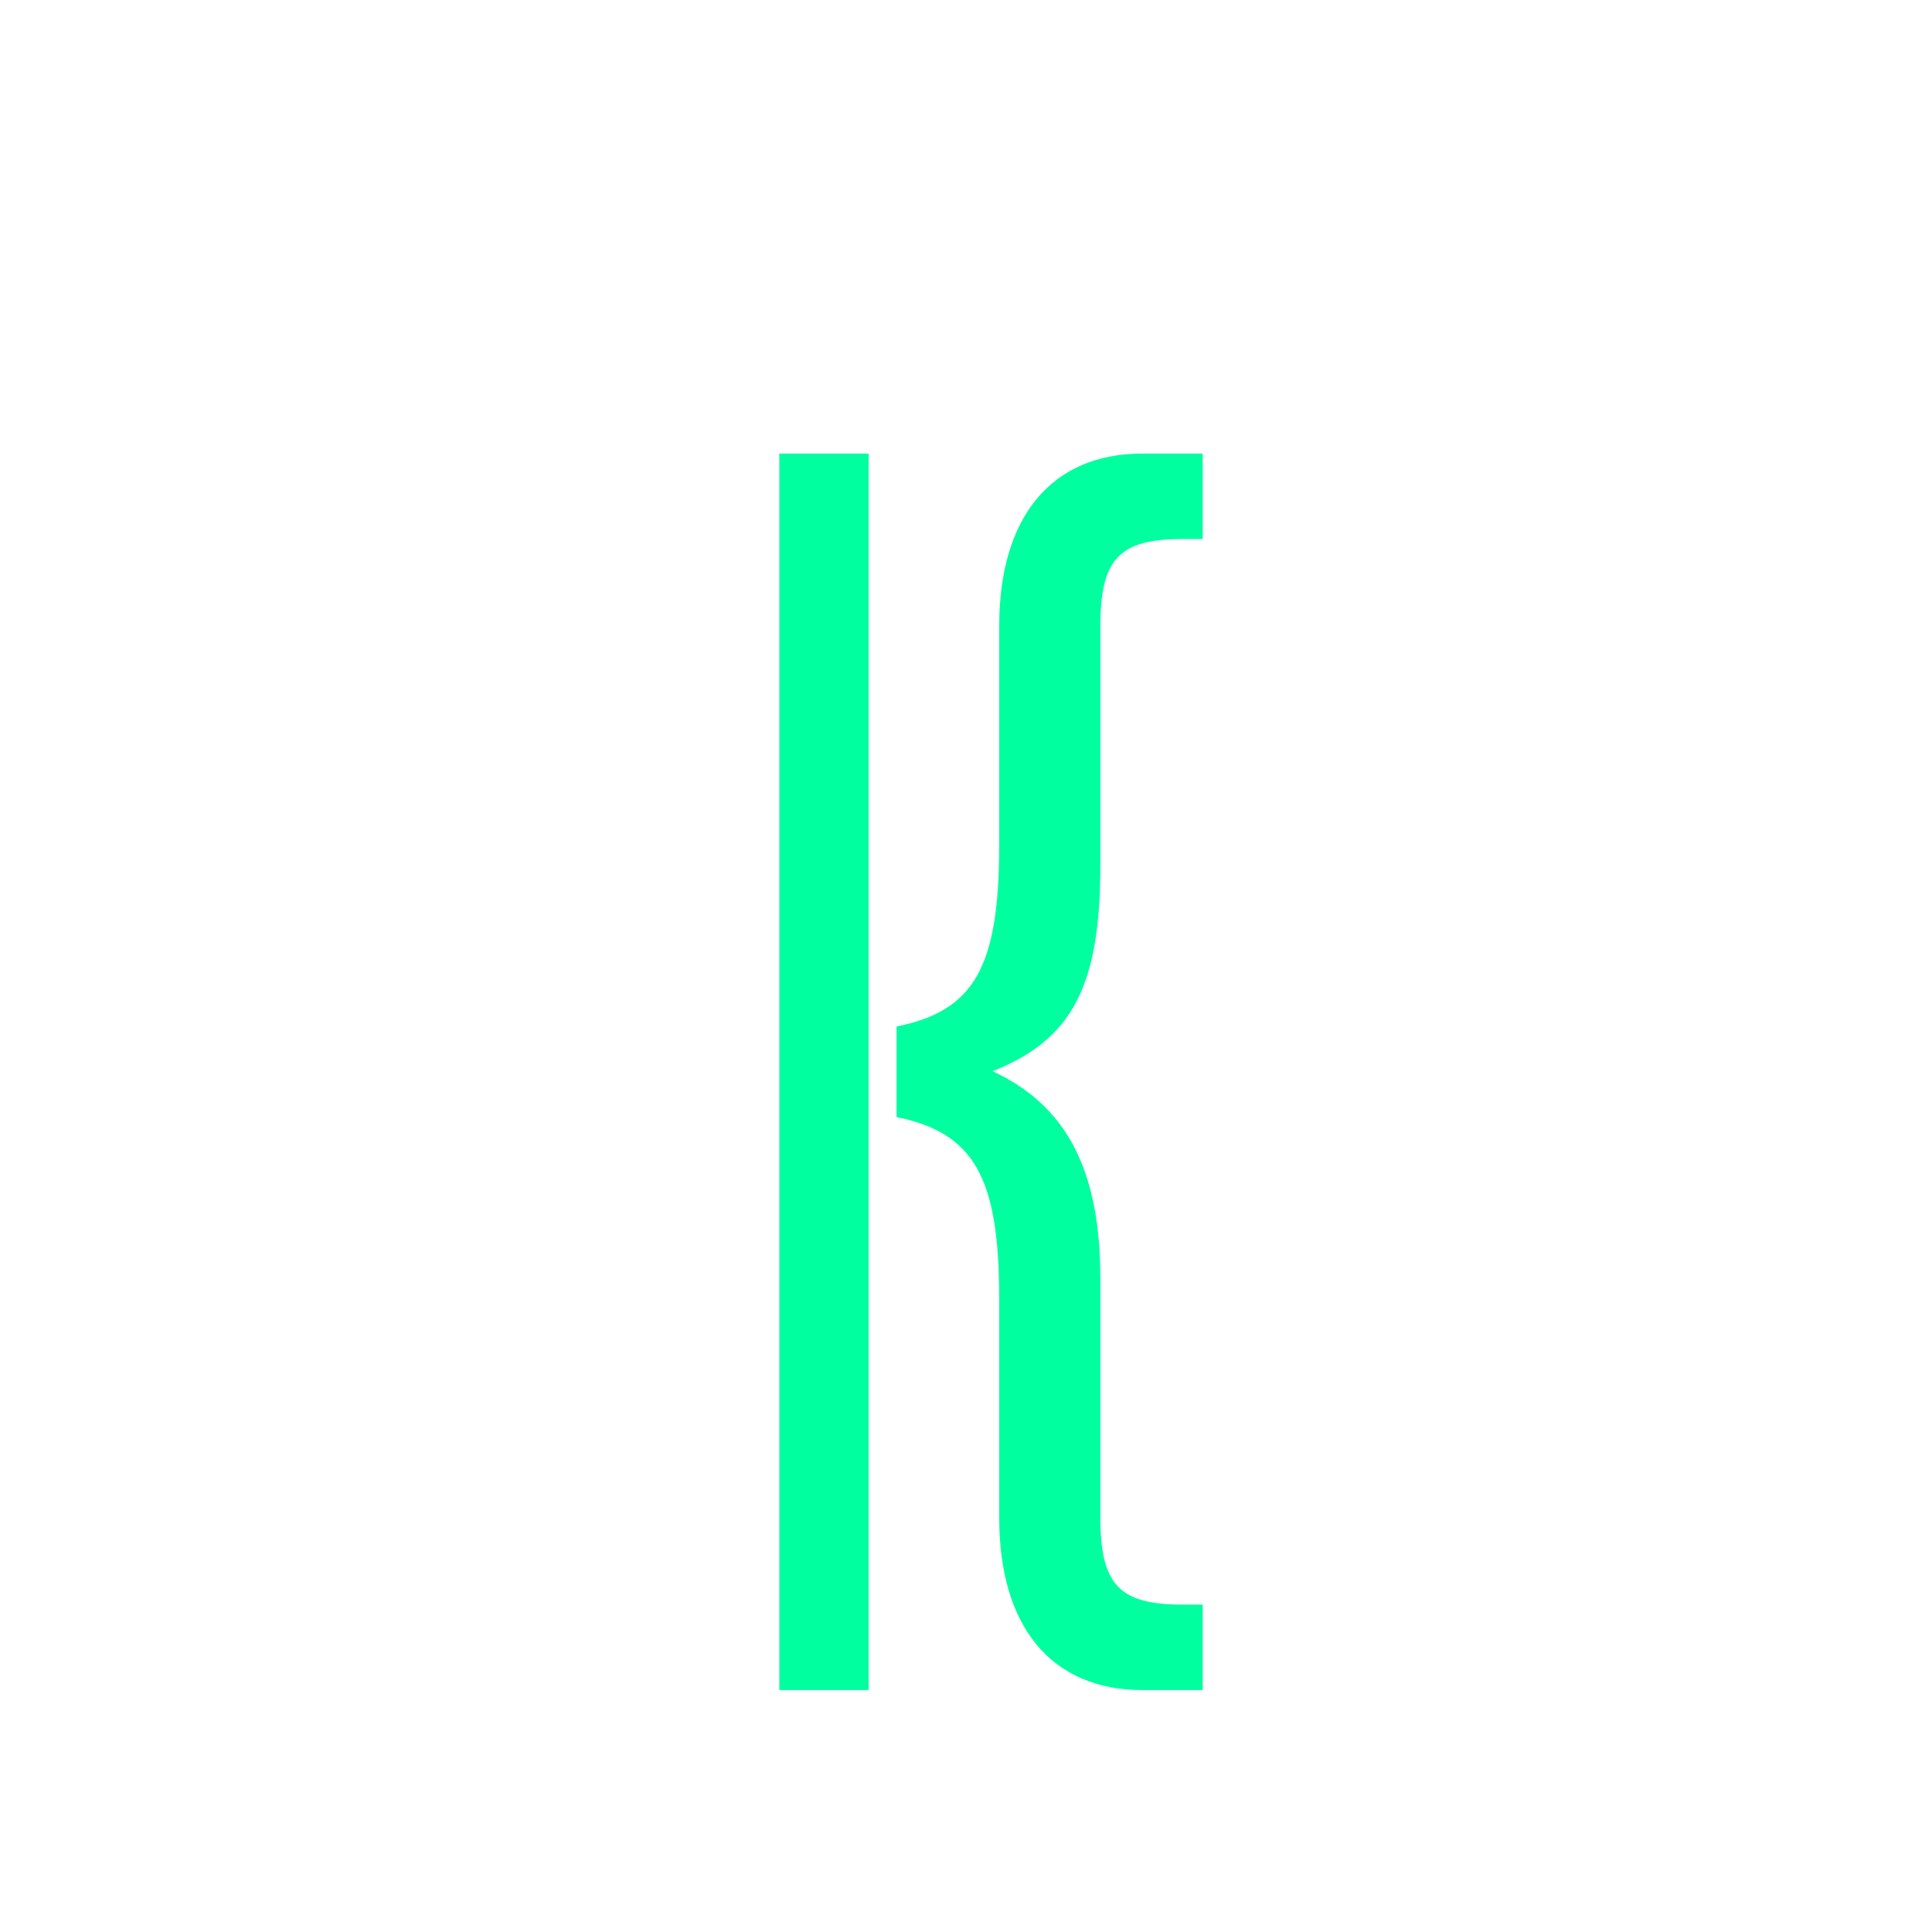
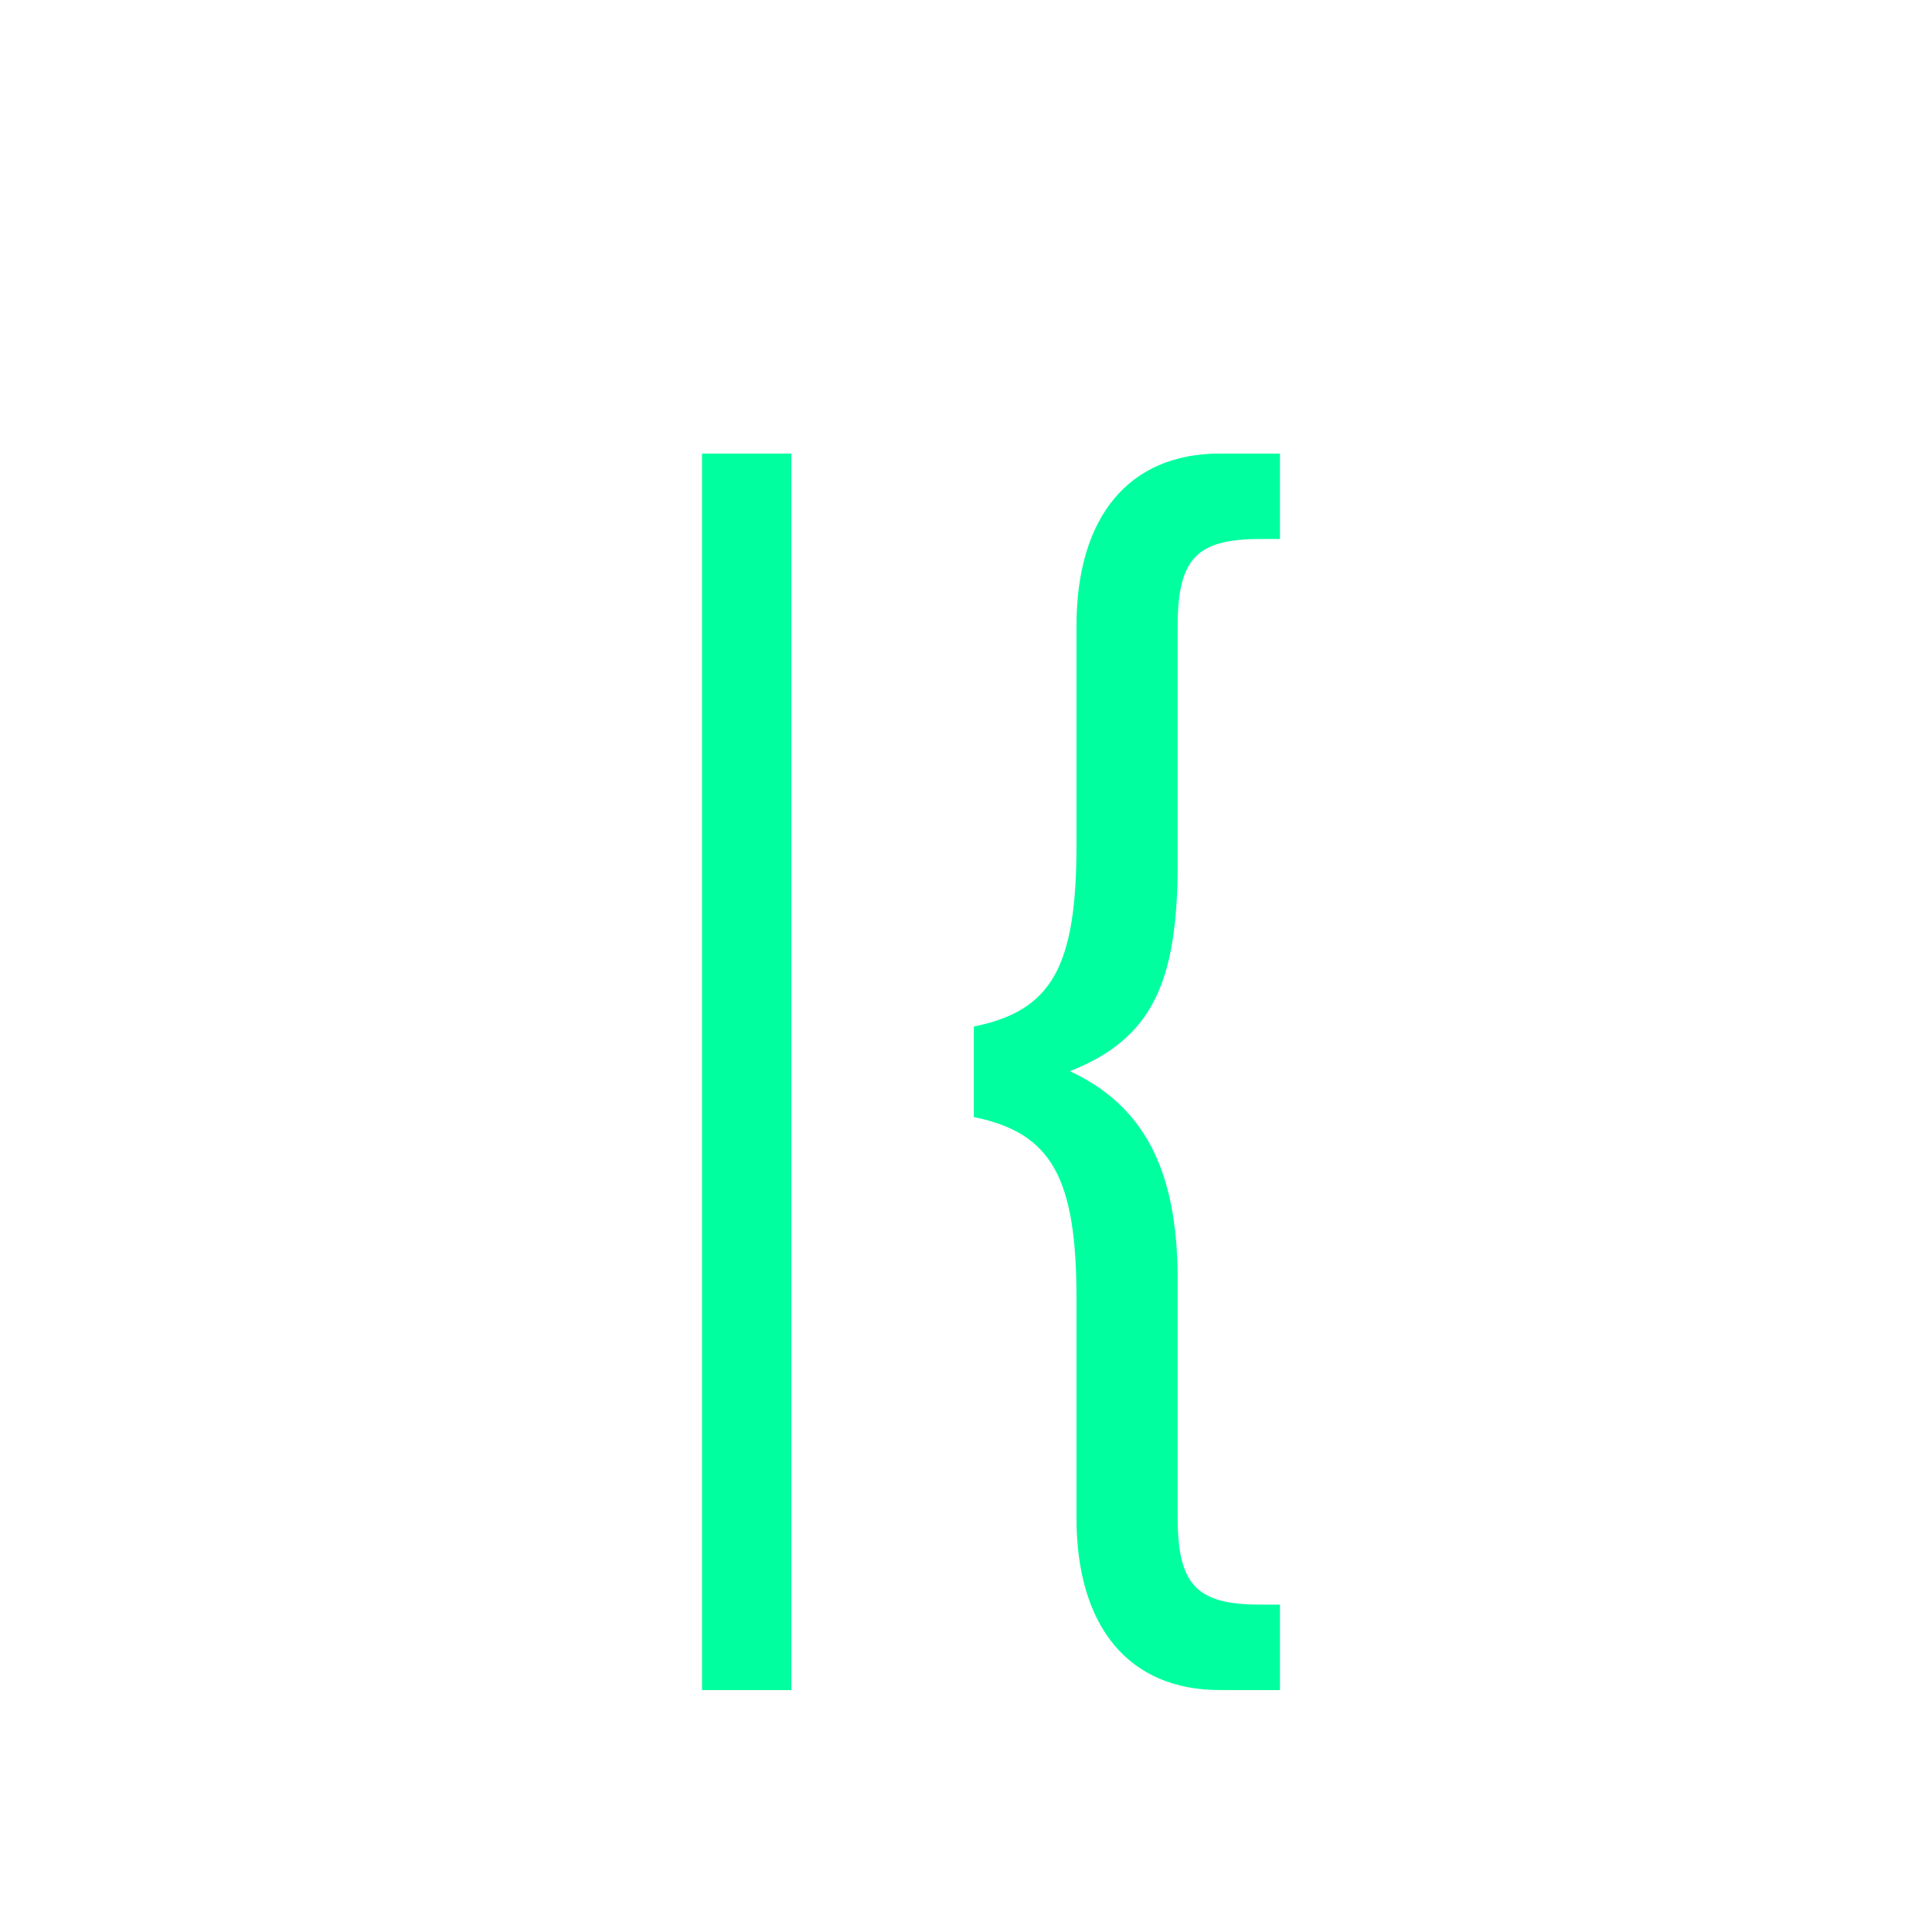
<svg xmlns="http://www.w3.org/2000/svg" viewBox="0 0 100 100">
-   <text x="50%" y="50%" dominant-baseline="middle" text-anchor="middle" font-family="'IBM Plex Sans', 'Helvetica Neue', sans-serif" font-size="68" font-weight="500" fill="#00ff9f" letter-spacing="-8">|{</text>
+   <text x="50%" y="50%" dominant-baseline="middle" text-anchor="middle" font-family="'IBM Plex Sans', 'Helvetica Neue', sans-serif" font-size="68" font-weight="500" fill="#00ff9f" letter-spacing="0">|{</text>
</svg>
